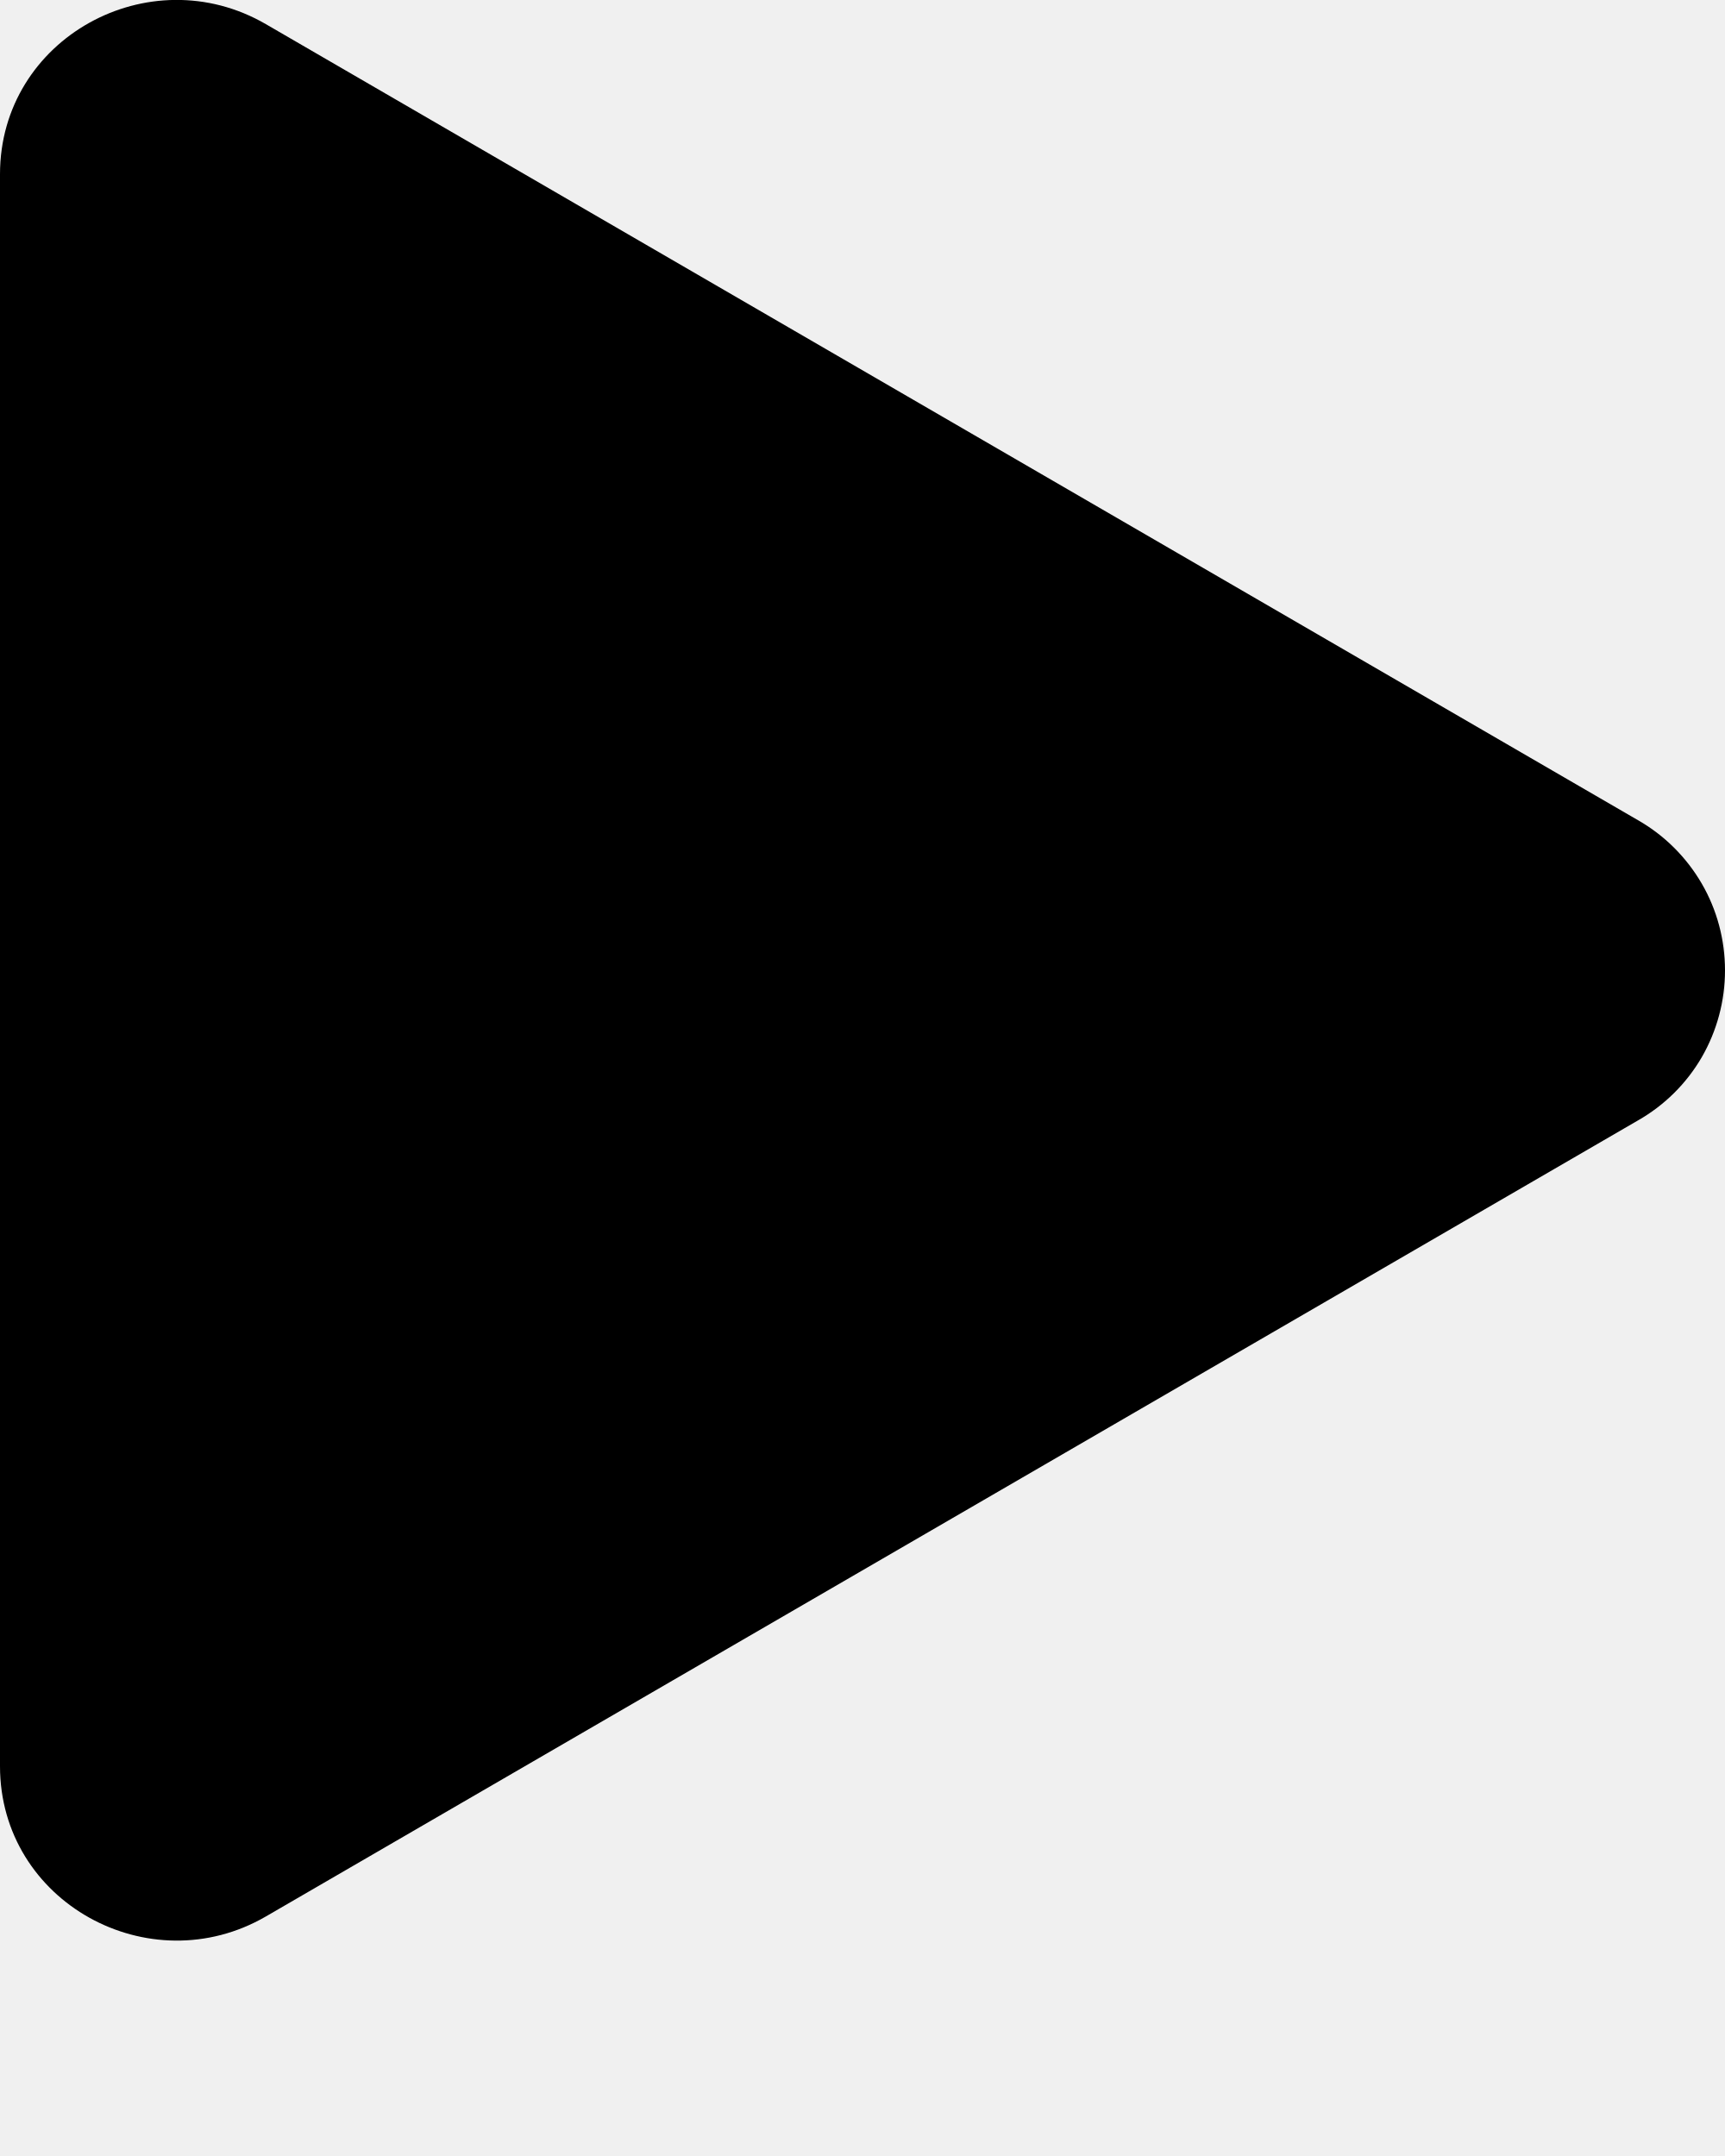
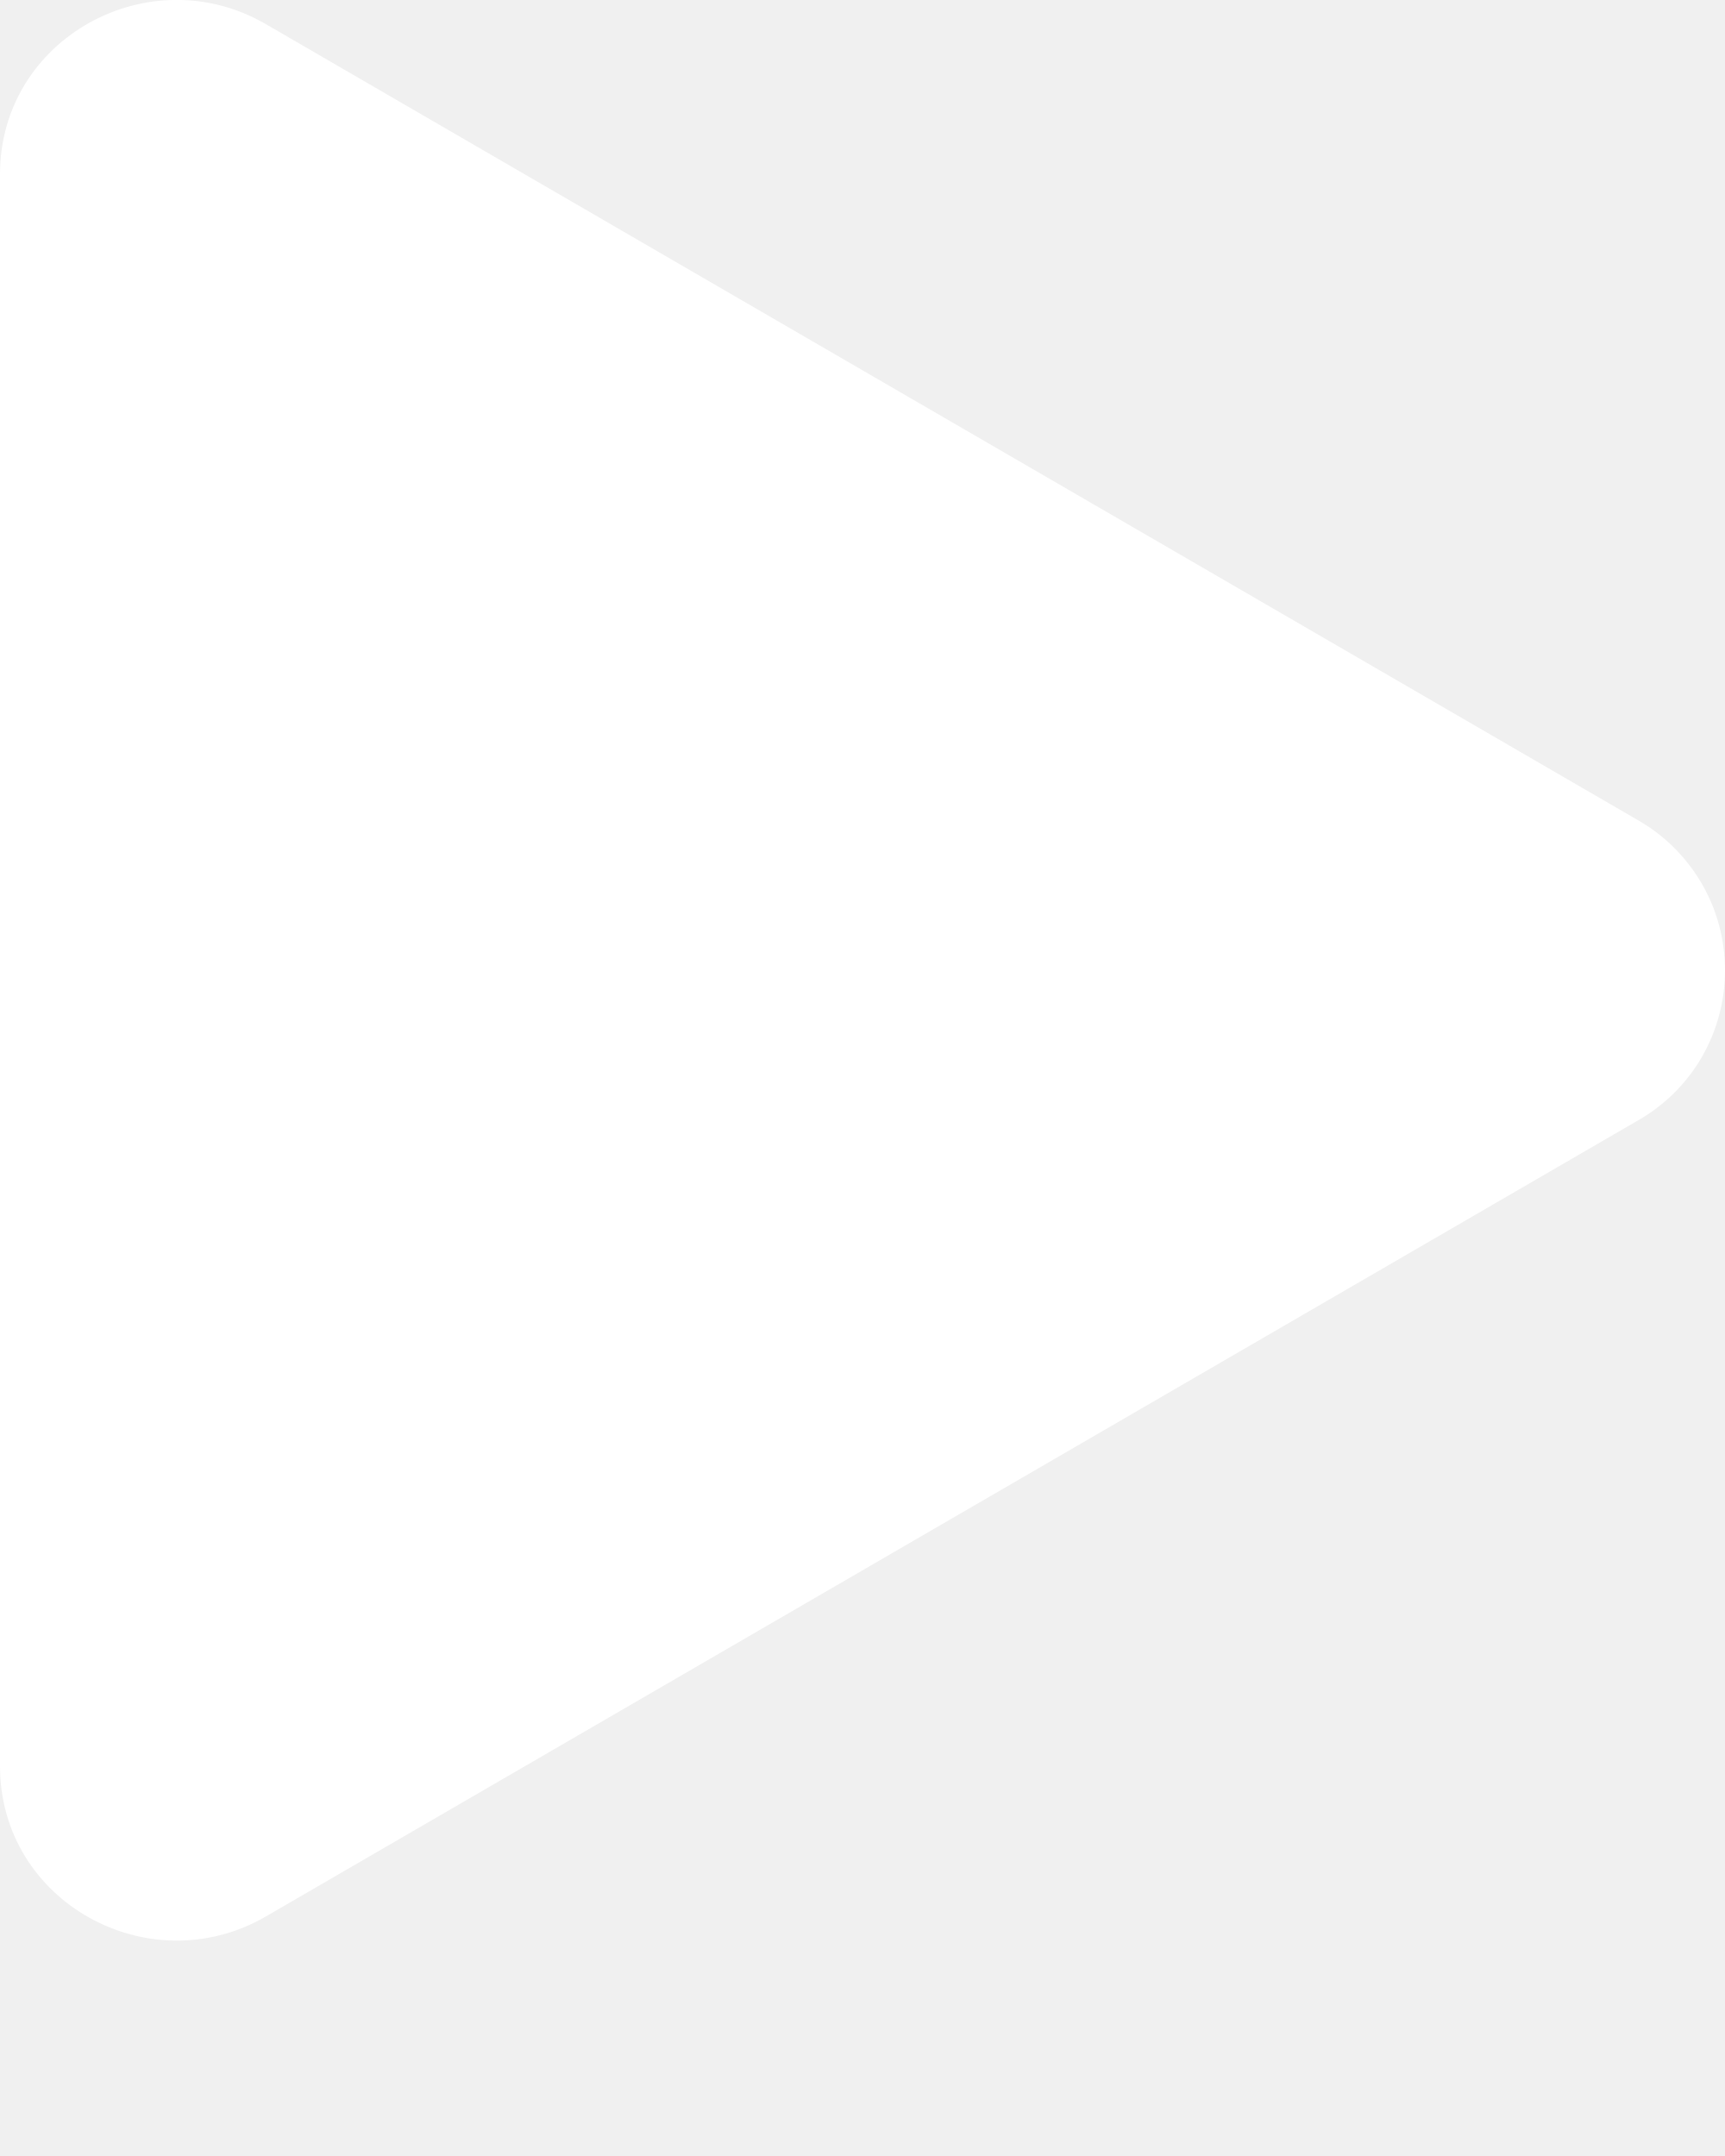
<svg xmlns="http://www.w3.org/2000/svg" width="8" height="10" viewBox="0 0 8 10" fill="none">
-   <path d="M7.596 5.197L1.233 8.889C0.693 9.202 0 8.823 0 8.192V0.808C0 0.178 0.692 -0.202 1.233 0.112L7.596 3.804C7.719 3.874 7.821 3.976 7.892 4.098C7.963 4.22 8 4.359 8 4.501C8 4.642 7.963 4.781 7.892 4.904C7.821 5.026 7.719 5.127 7.596 5.197Z" fill="black" />
+   <path d="M7.596 5.197L1.233 8.889C0.693 9.202 0 8.823 0 8.192V0.808C0 0.178 0.692 -0.202 1.233 0.112L7.596 3.804C7.719 3.874 7.821 3.976 7.892 4.098C7.963 4.22 8 4.359 8 4.501C8 4.642 7.963 4.781 7.892 4.904C7.821 5.026 7.719 5.127 7.596 5.197Z" fill="white" />
</svg>
